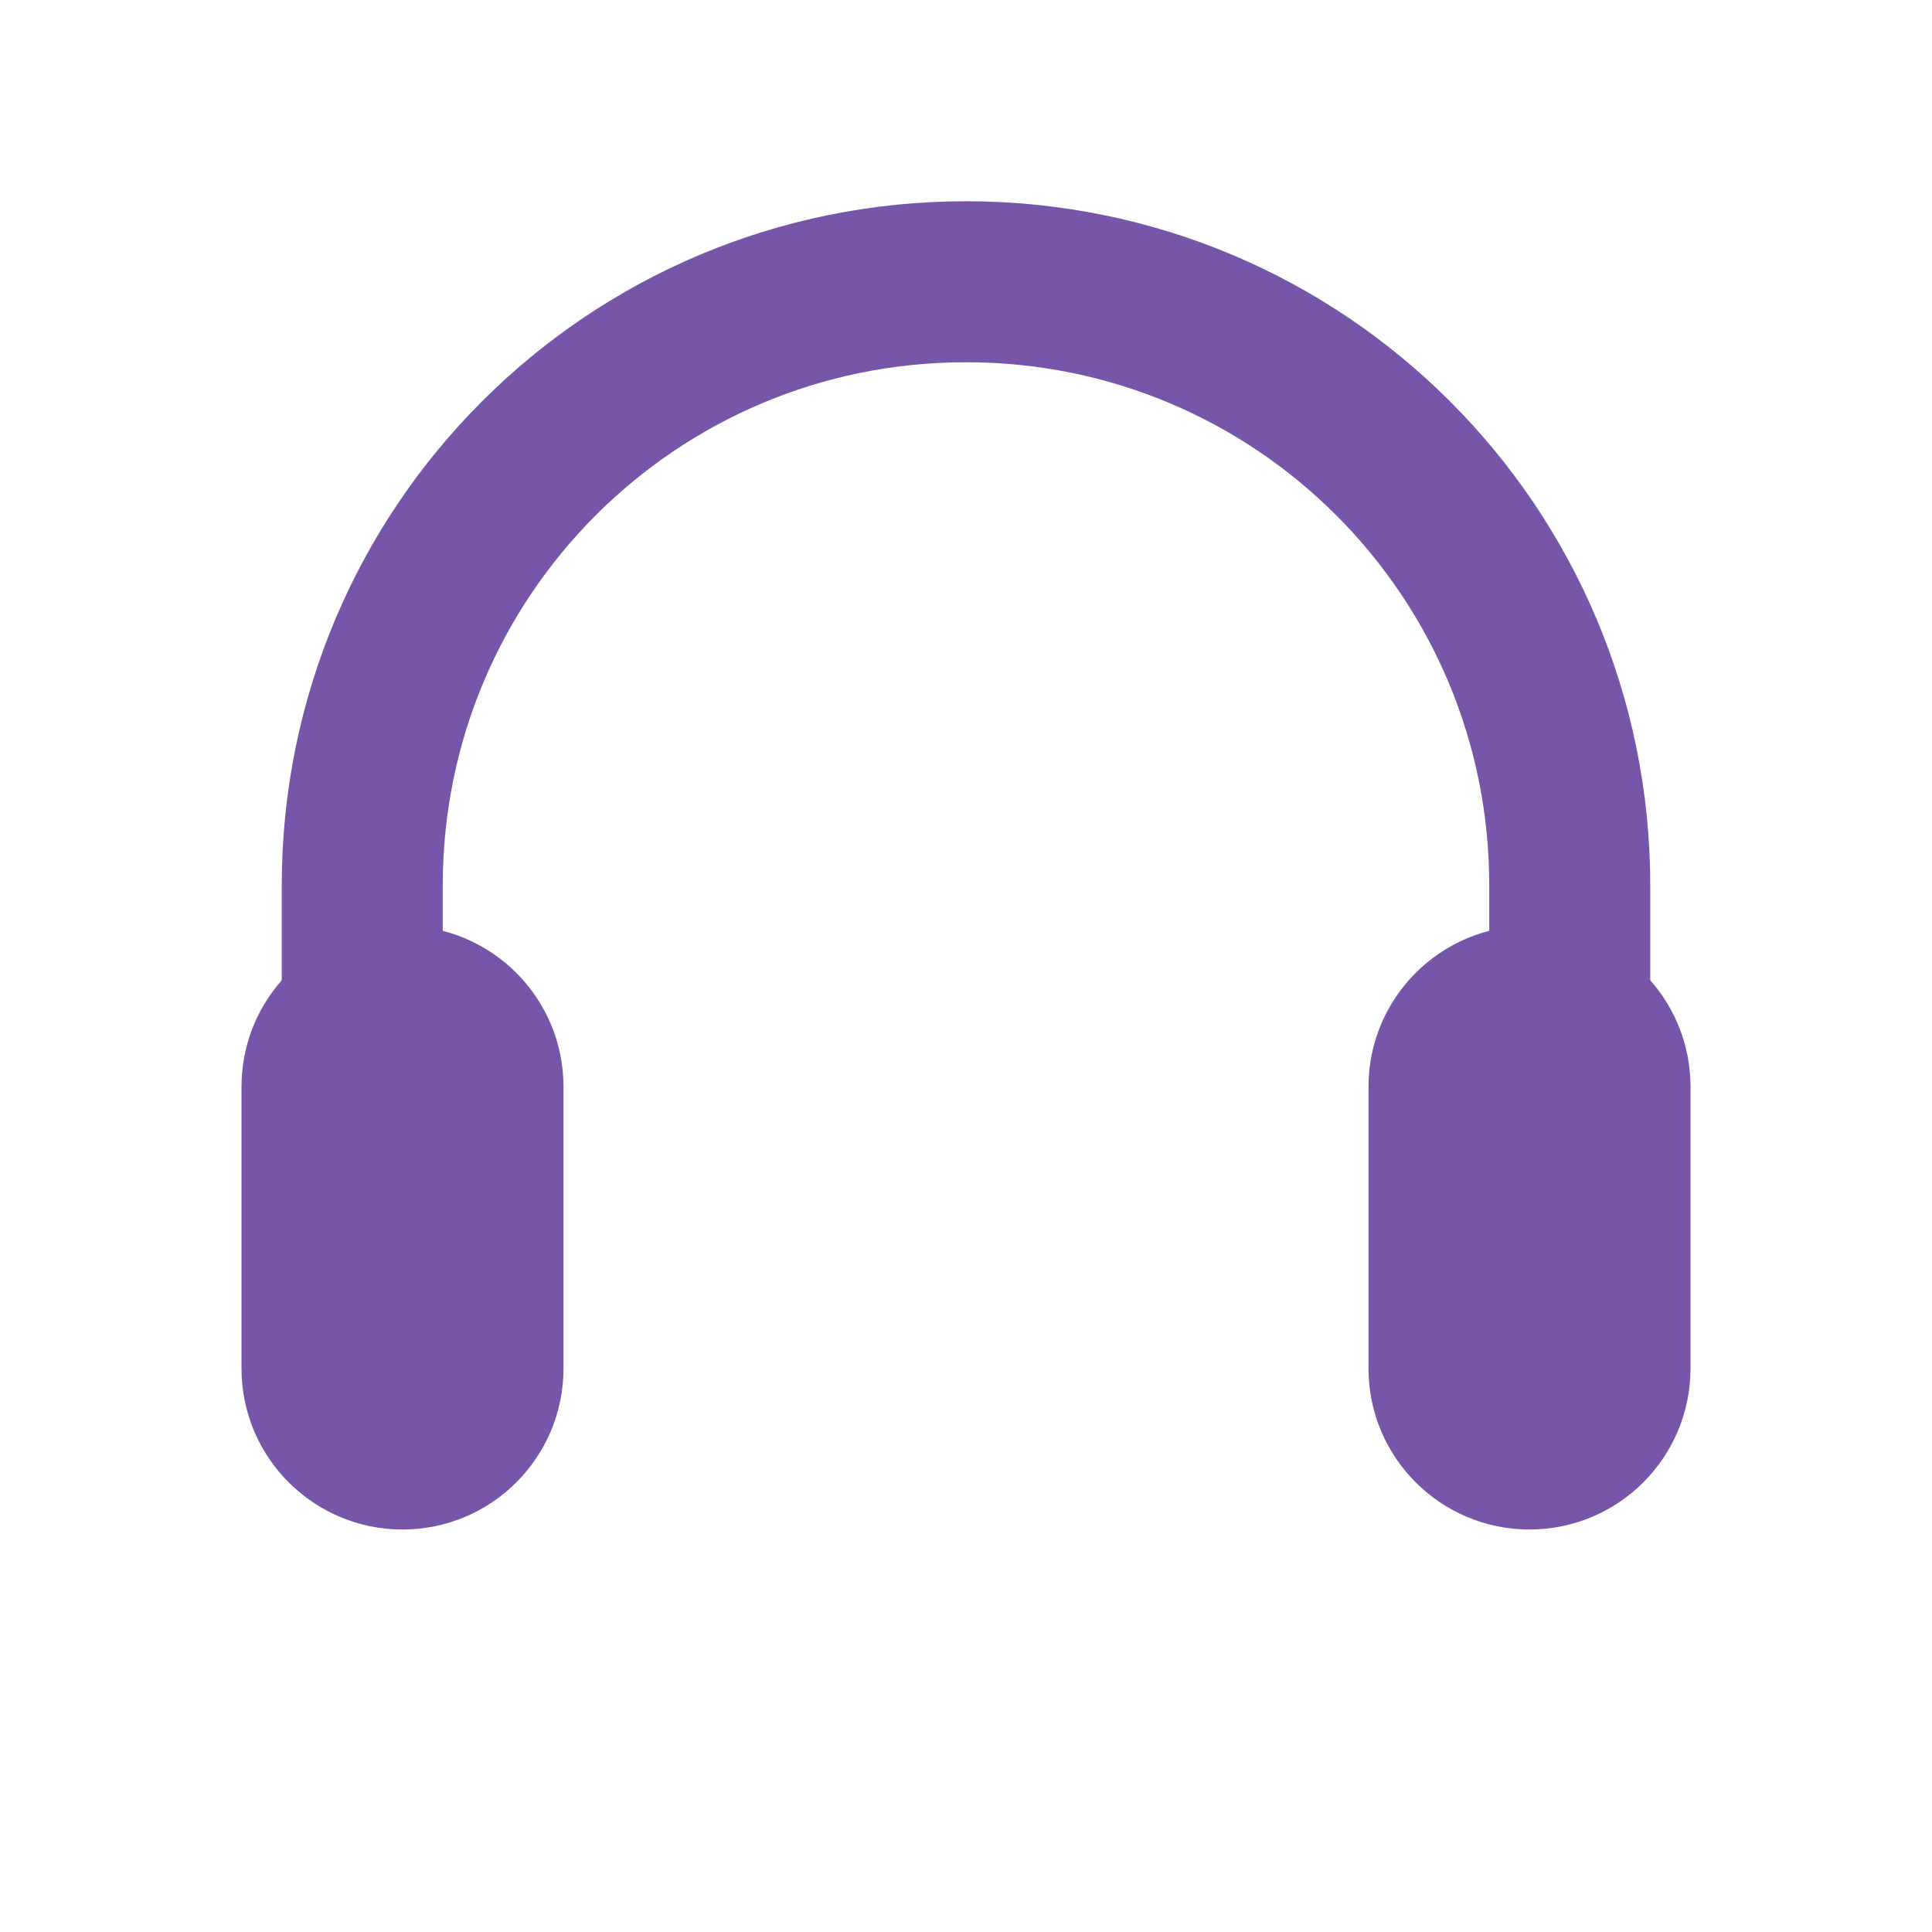
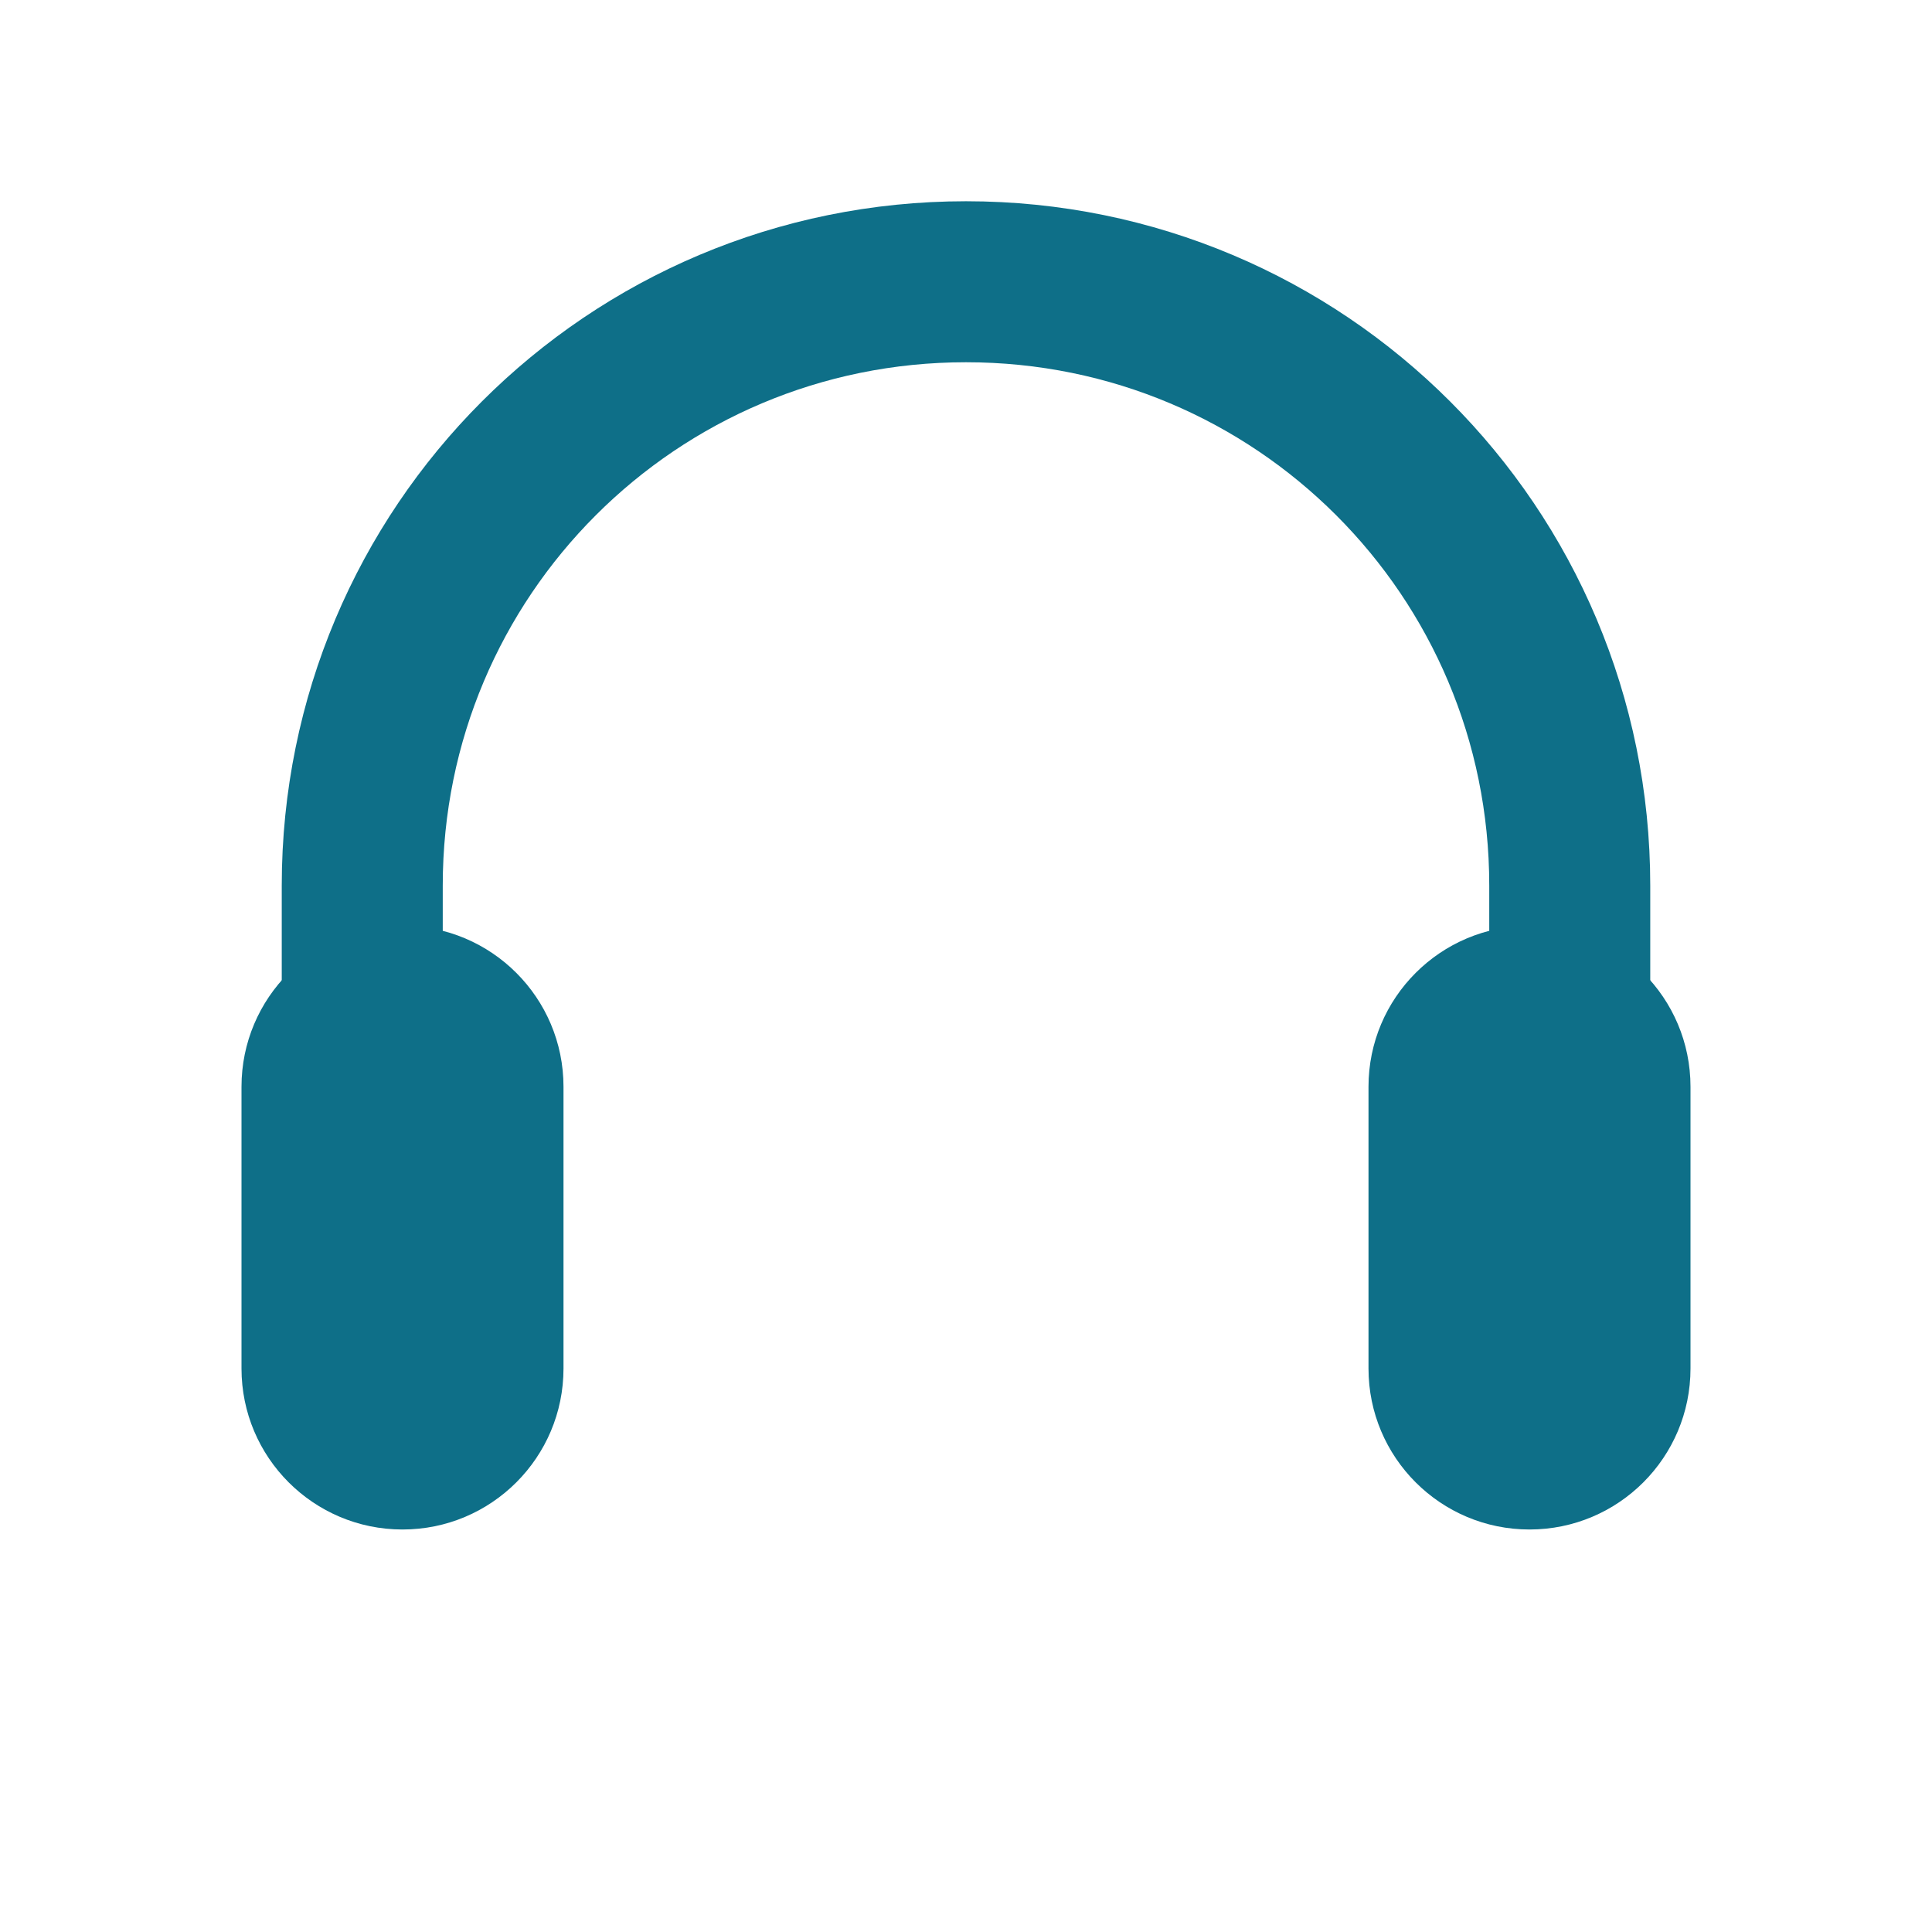
<svg xmlns="http://www.w3.org/2000/svg" viewBox="0 0 48 48">
-   <path d="M9 25v-3C9 13.7 15.7 7 24 7s15 6.7 15 15v3" fill="none" stroke="#7656A8" stroke-width="4" stroke-linecap="round" />
-   <rect x="6" y="23" width="8" height="15" rx="4" fill="#7656A8" />
-   <rect x="34" y="23" width="8" height="15" rx="4" fill="#7656A8" />
+   <path d="M9 25v-3C9 13.7 15.7 7 24 7s15 6.7 15 15v3" fill="none" stroke="#0e6f88" stroke-width="4" stroke-linecap="round" />
+   <rect x="6" y="23" width="8" height="15" rx="4" fill="#0e6f88" />
+   <rect x="34" y="23" width="8" height="15" rx="4" fill="#0e6f88" />
</svg>
